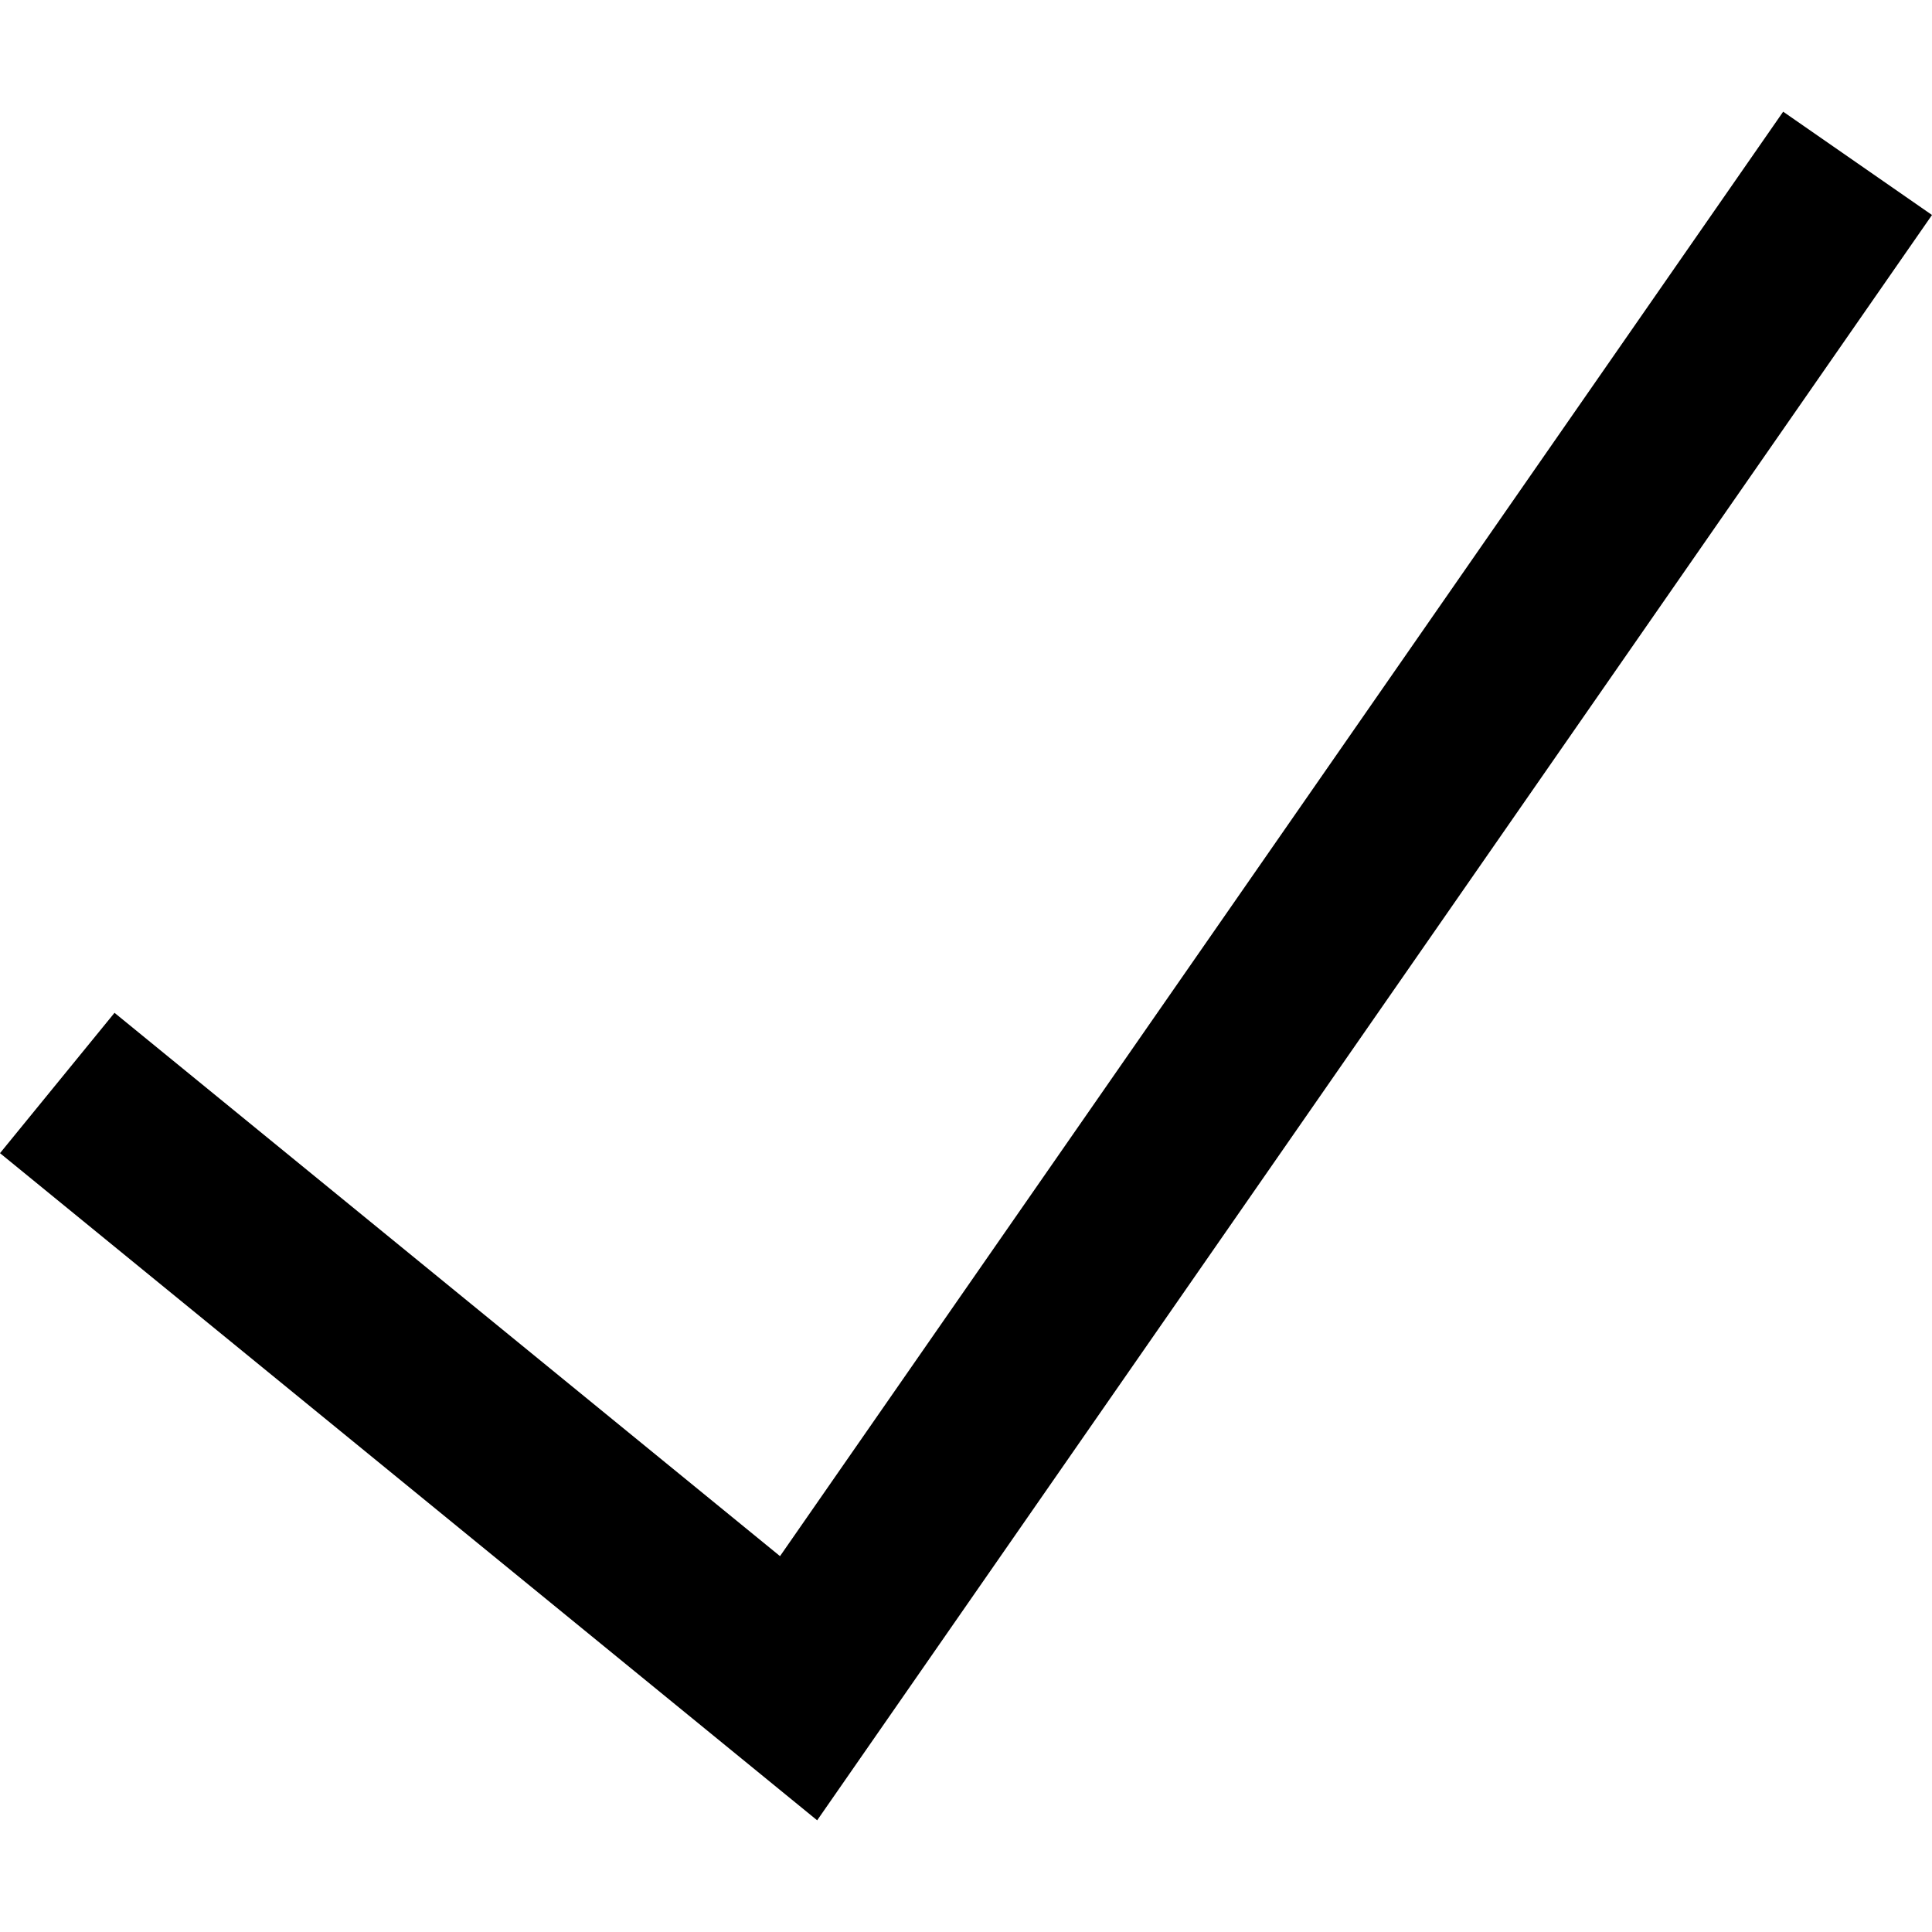
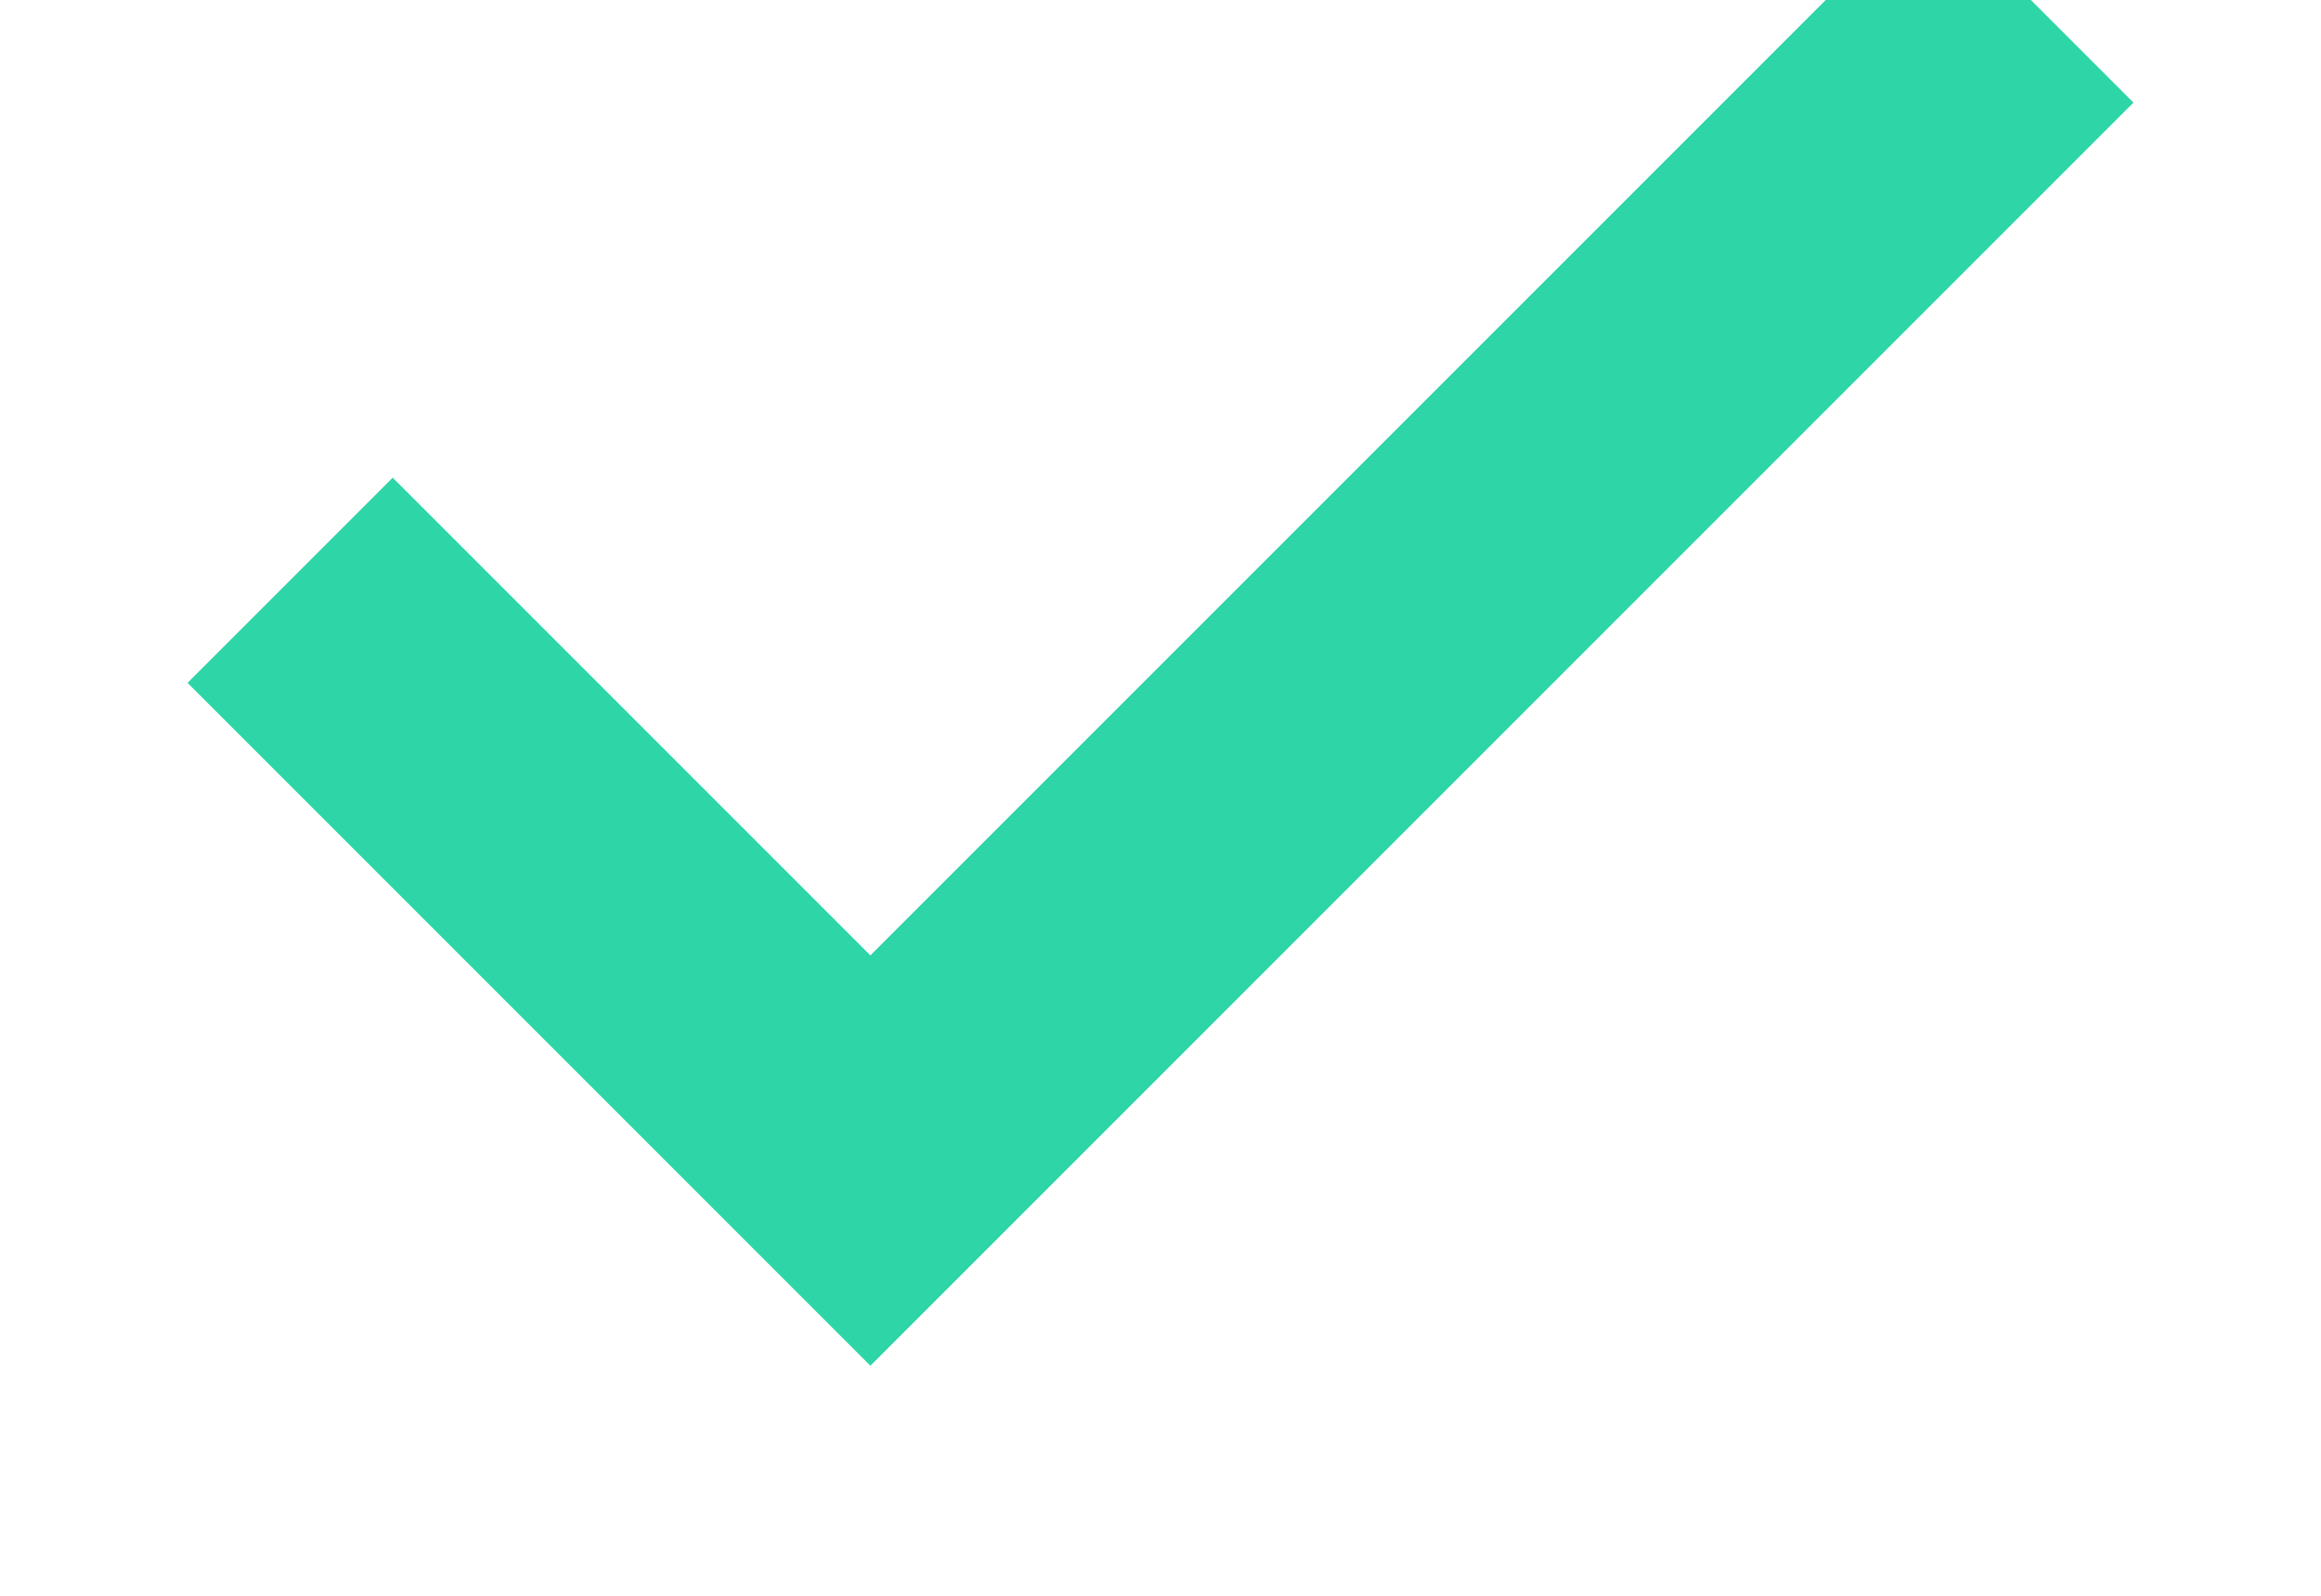
- <svg xmlns="http://www.w3.org/2000/svg" version="1.1" id="Capa_1" x="0px" y="0px" viewBox="0 0 490 490" style="enable-background:new 0 0 490 490;" xml:space="preserve">
-   <polygon points="452.253,28.326 197.831,394.674 29.044,256.875 0,292.469 207.253,461.674 490,54.528 " />
-   <g>
- </g>
-   <g>
- </g>
-   <g>
- </g>
-   <g>
- </g>
-   <g>
- </g>
-   <g>
- </g>
-   <g>
- </g>
-   <g>
- </g>
-   <g>
- </g>
-   <g>
- </g>
-   <g>
- </g>
-   <g>
- </g>
-   <g>
- </g>
-   <g>
- </g>
-   <g>
- </g>
+ <svg xmlns="http://www.w3.org/2000/svg" width="16" height="11" viewBox="0 0 16 11">
+   <defs>
+     <style>
+       .cls-1 {
+         fill: none;
+         stroke: #2dd5a7;
+         stroke-width: 2px;
+         fill-rule: evenodd;
+       }
+     </style>
+   </defs>
+   <path id="Shape_10_copy_5" data-name="Shape 10 copy 5" class="cls-1" d="M2,4L6,8l8-8" />
</svg>
